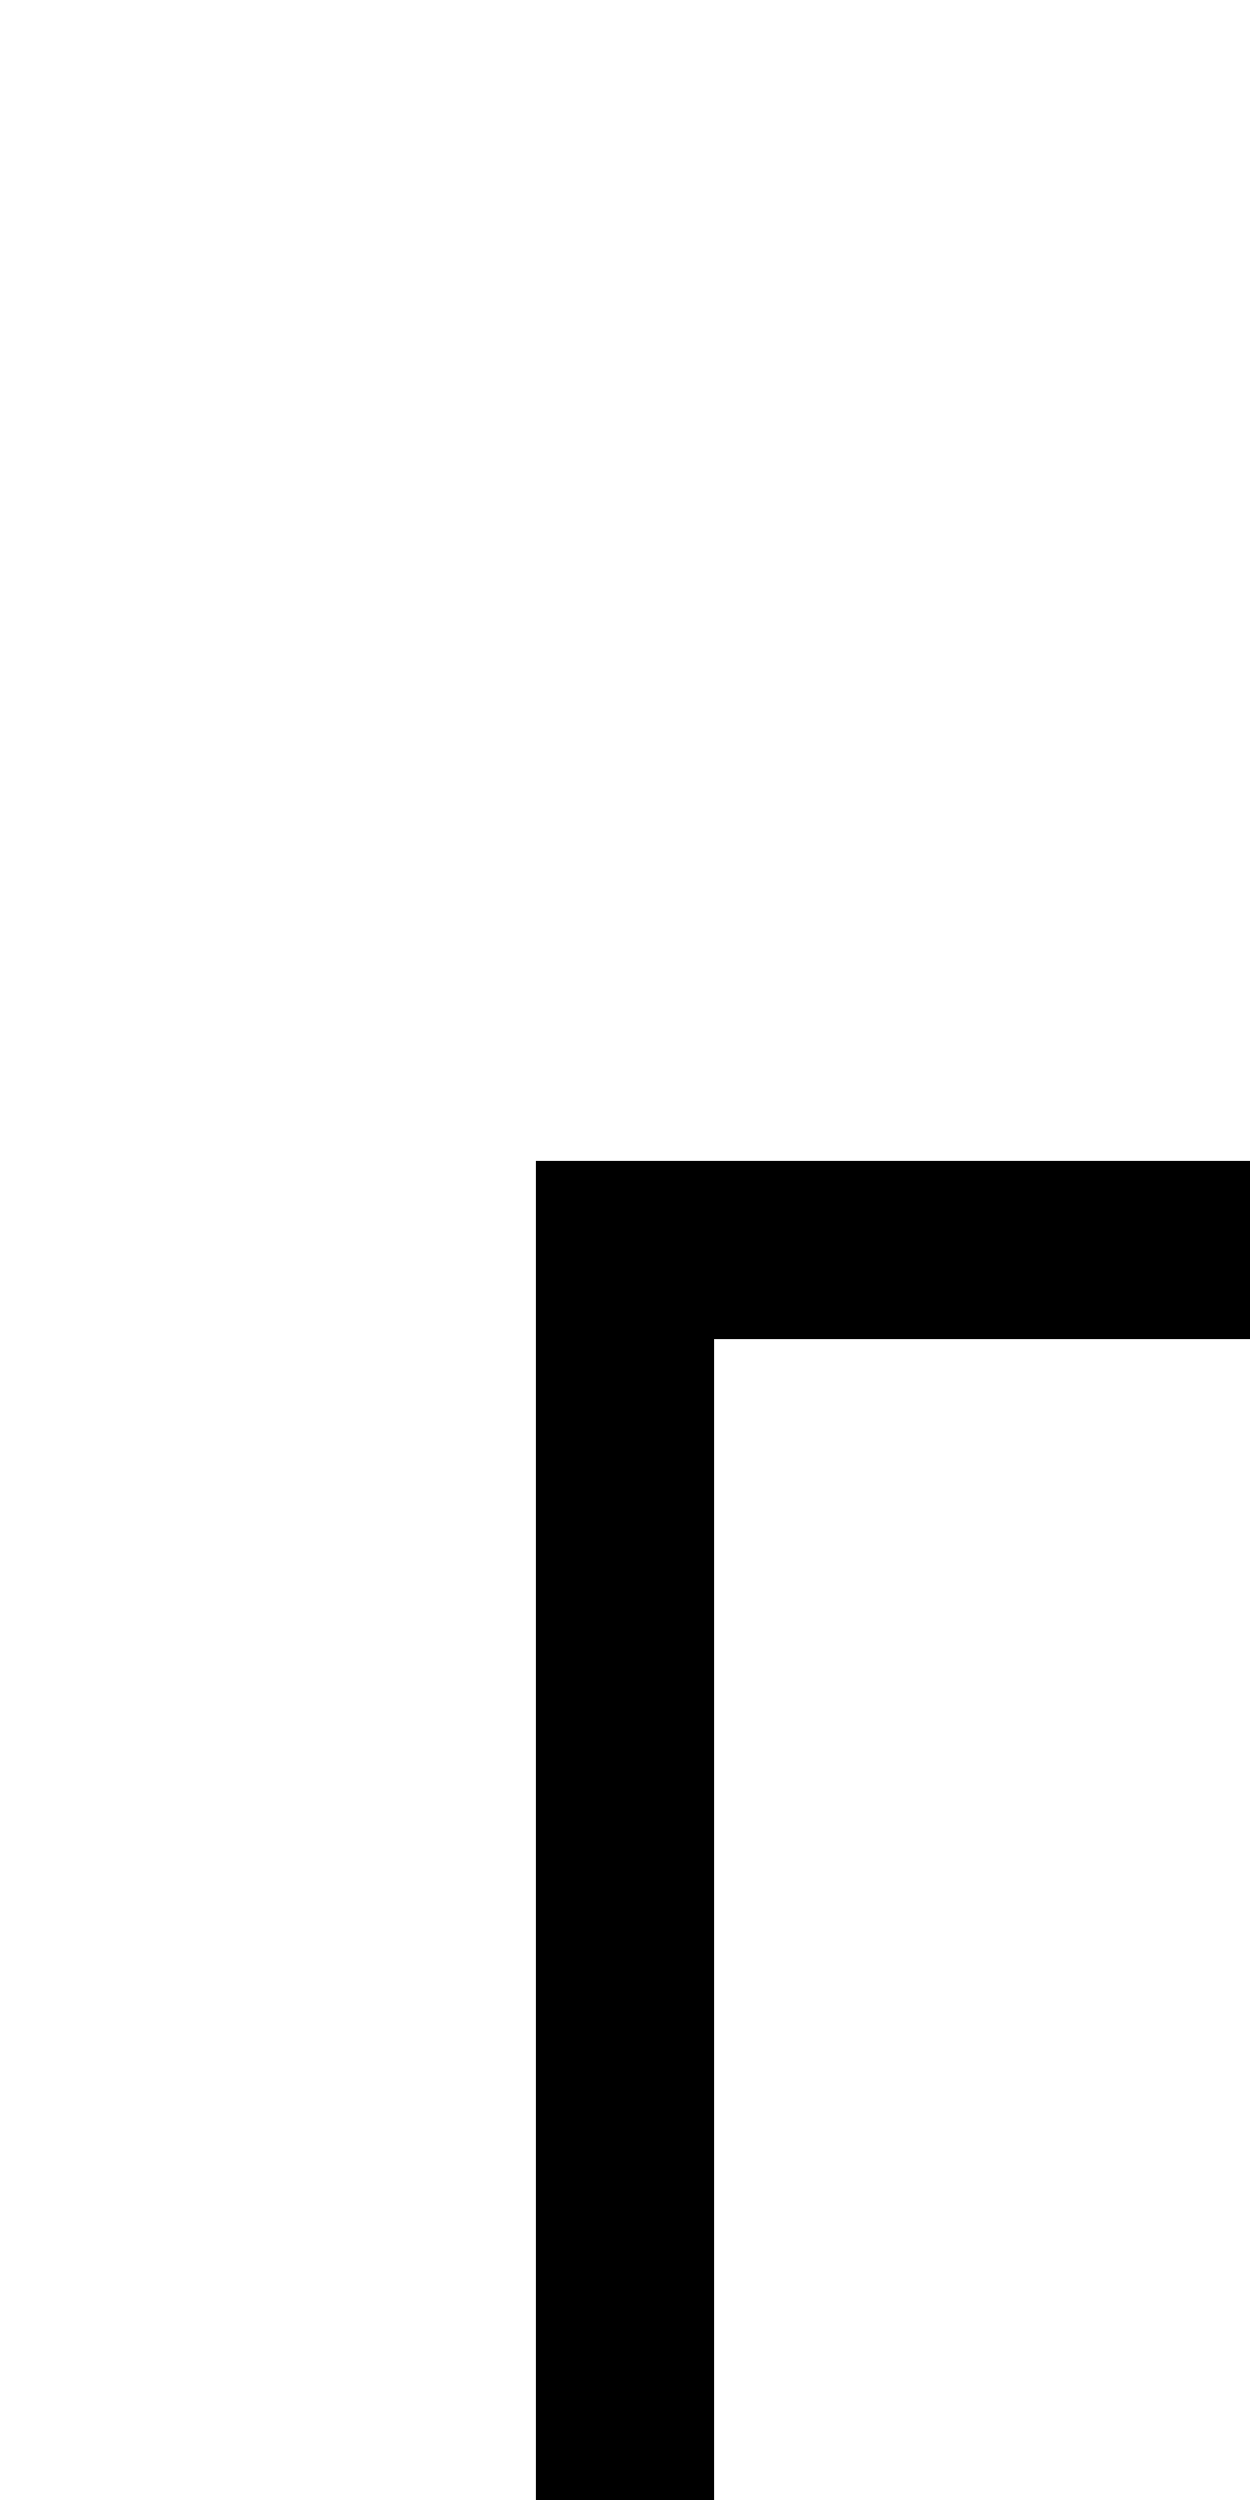
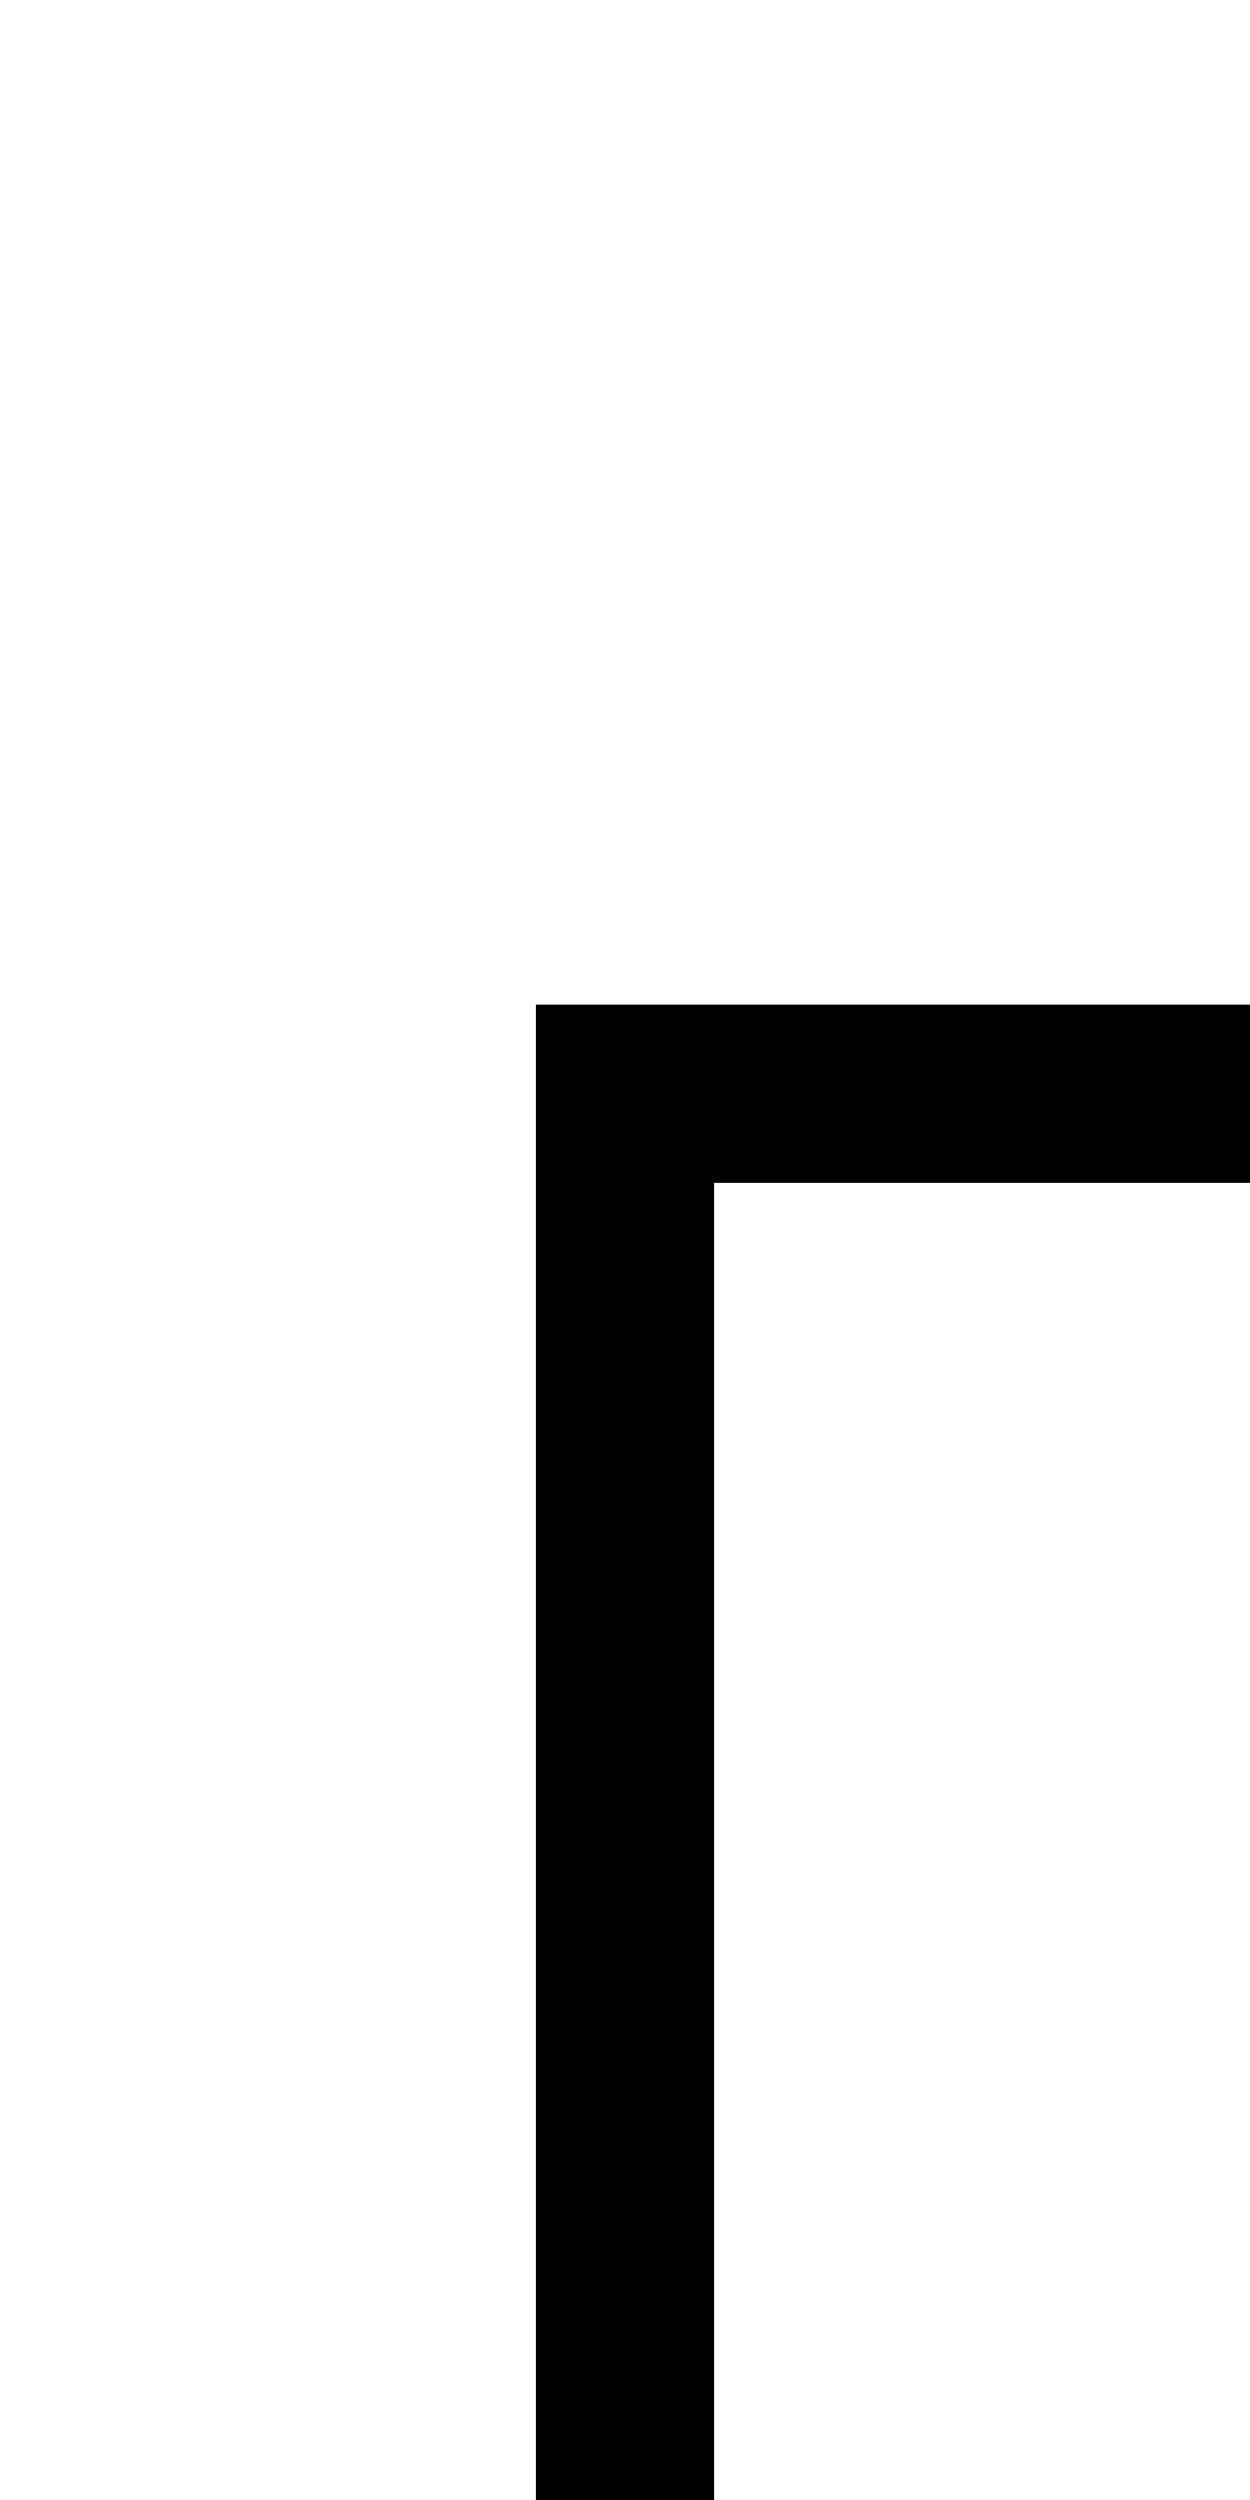
<svg xmlns="http://www.w3.org/2000/svg" version="1.1" width="1024" height="2048" id="svg3355">
  <defs id="defs3357" />
  <g transform="matrix(0,0.8588235,-1,0,540.3622,572.2824)" id="layer1">
-     <path d="m 439,951 0,1097 146,0 0,-951 439,0 0,-146 z" transform="matrix(0,-1,1.164384,0,-666.3562,540.3622)" id="path5114-5-3" style="fill:#000000;fill-opacity:1;stroke:none;display:inline" />
+     <path d="M 439,823 V 2048 H 585 V 969 l 503,-4e-5 v -146 z" transform="matrix(0,-1,1.164384,0,-666.3562,540.3622)" id="path5114-5-3" style="display:inline;fill:#000000;fill-opacity:1;stroke:none" />
  </g>
  <g transform="matrix(-0.8588235,0,0,-1,978.5344,808.7095)" id="layer1-4" />
</svg>
